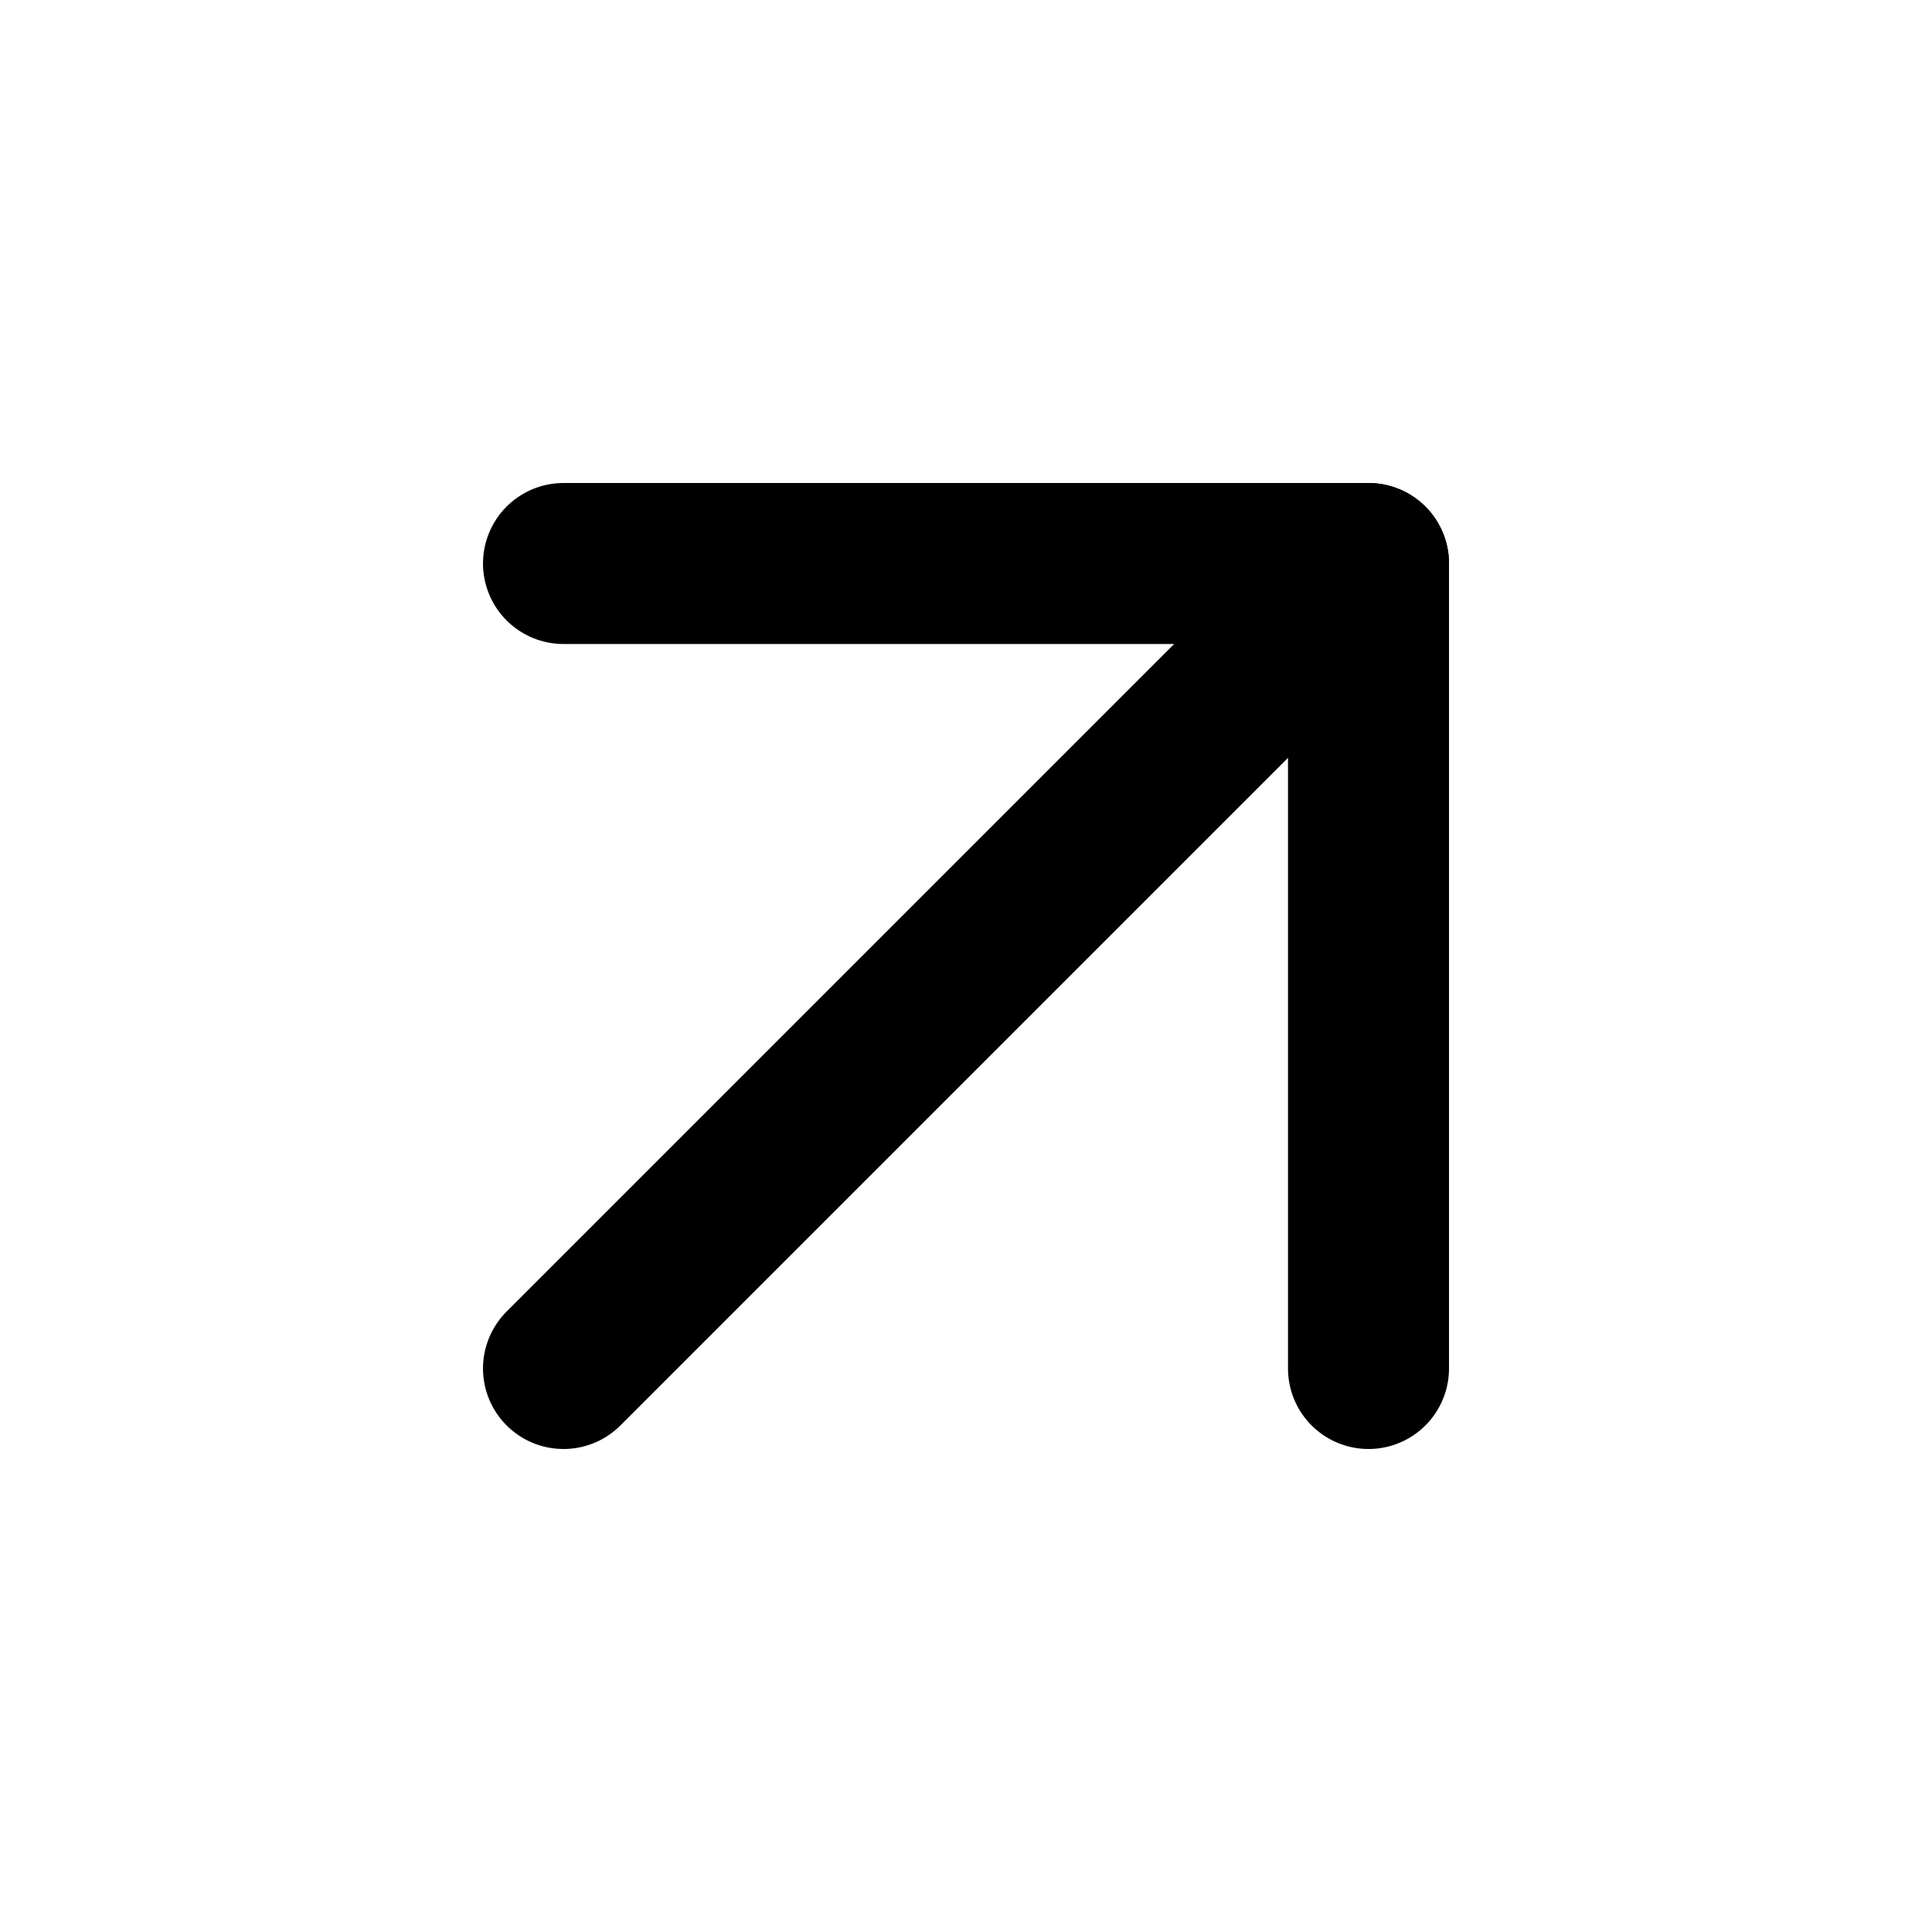
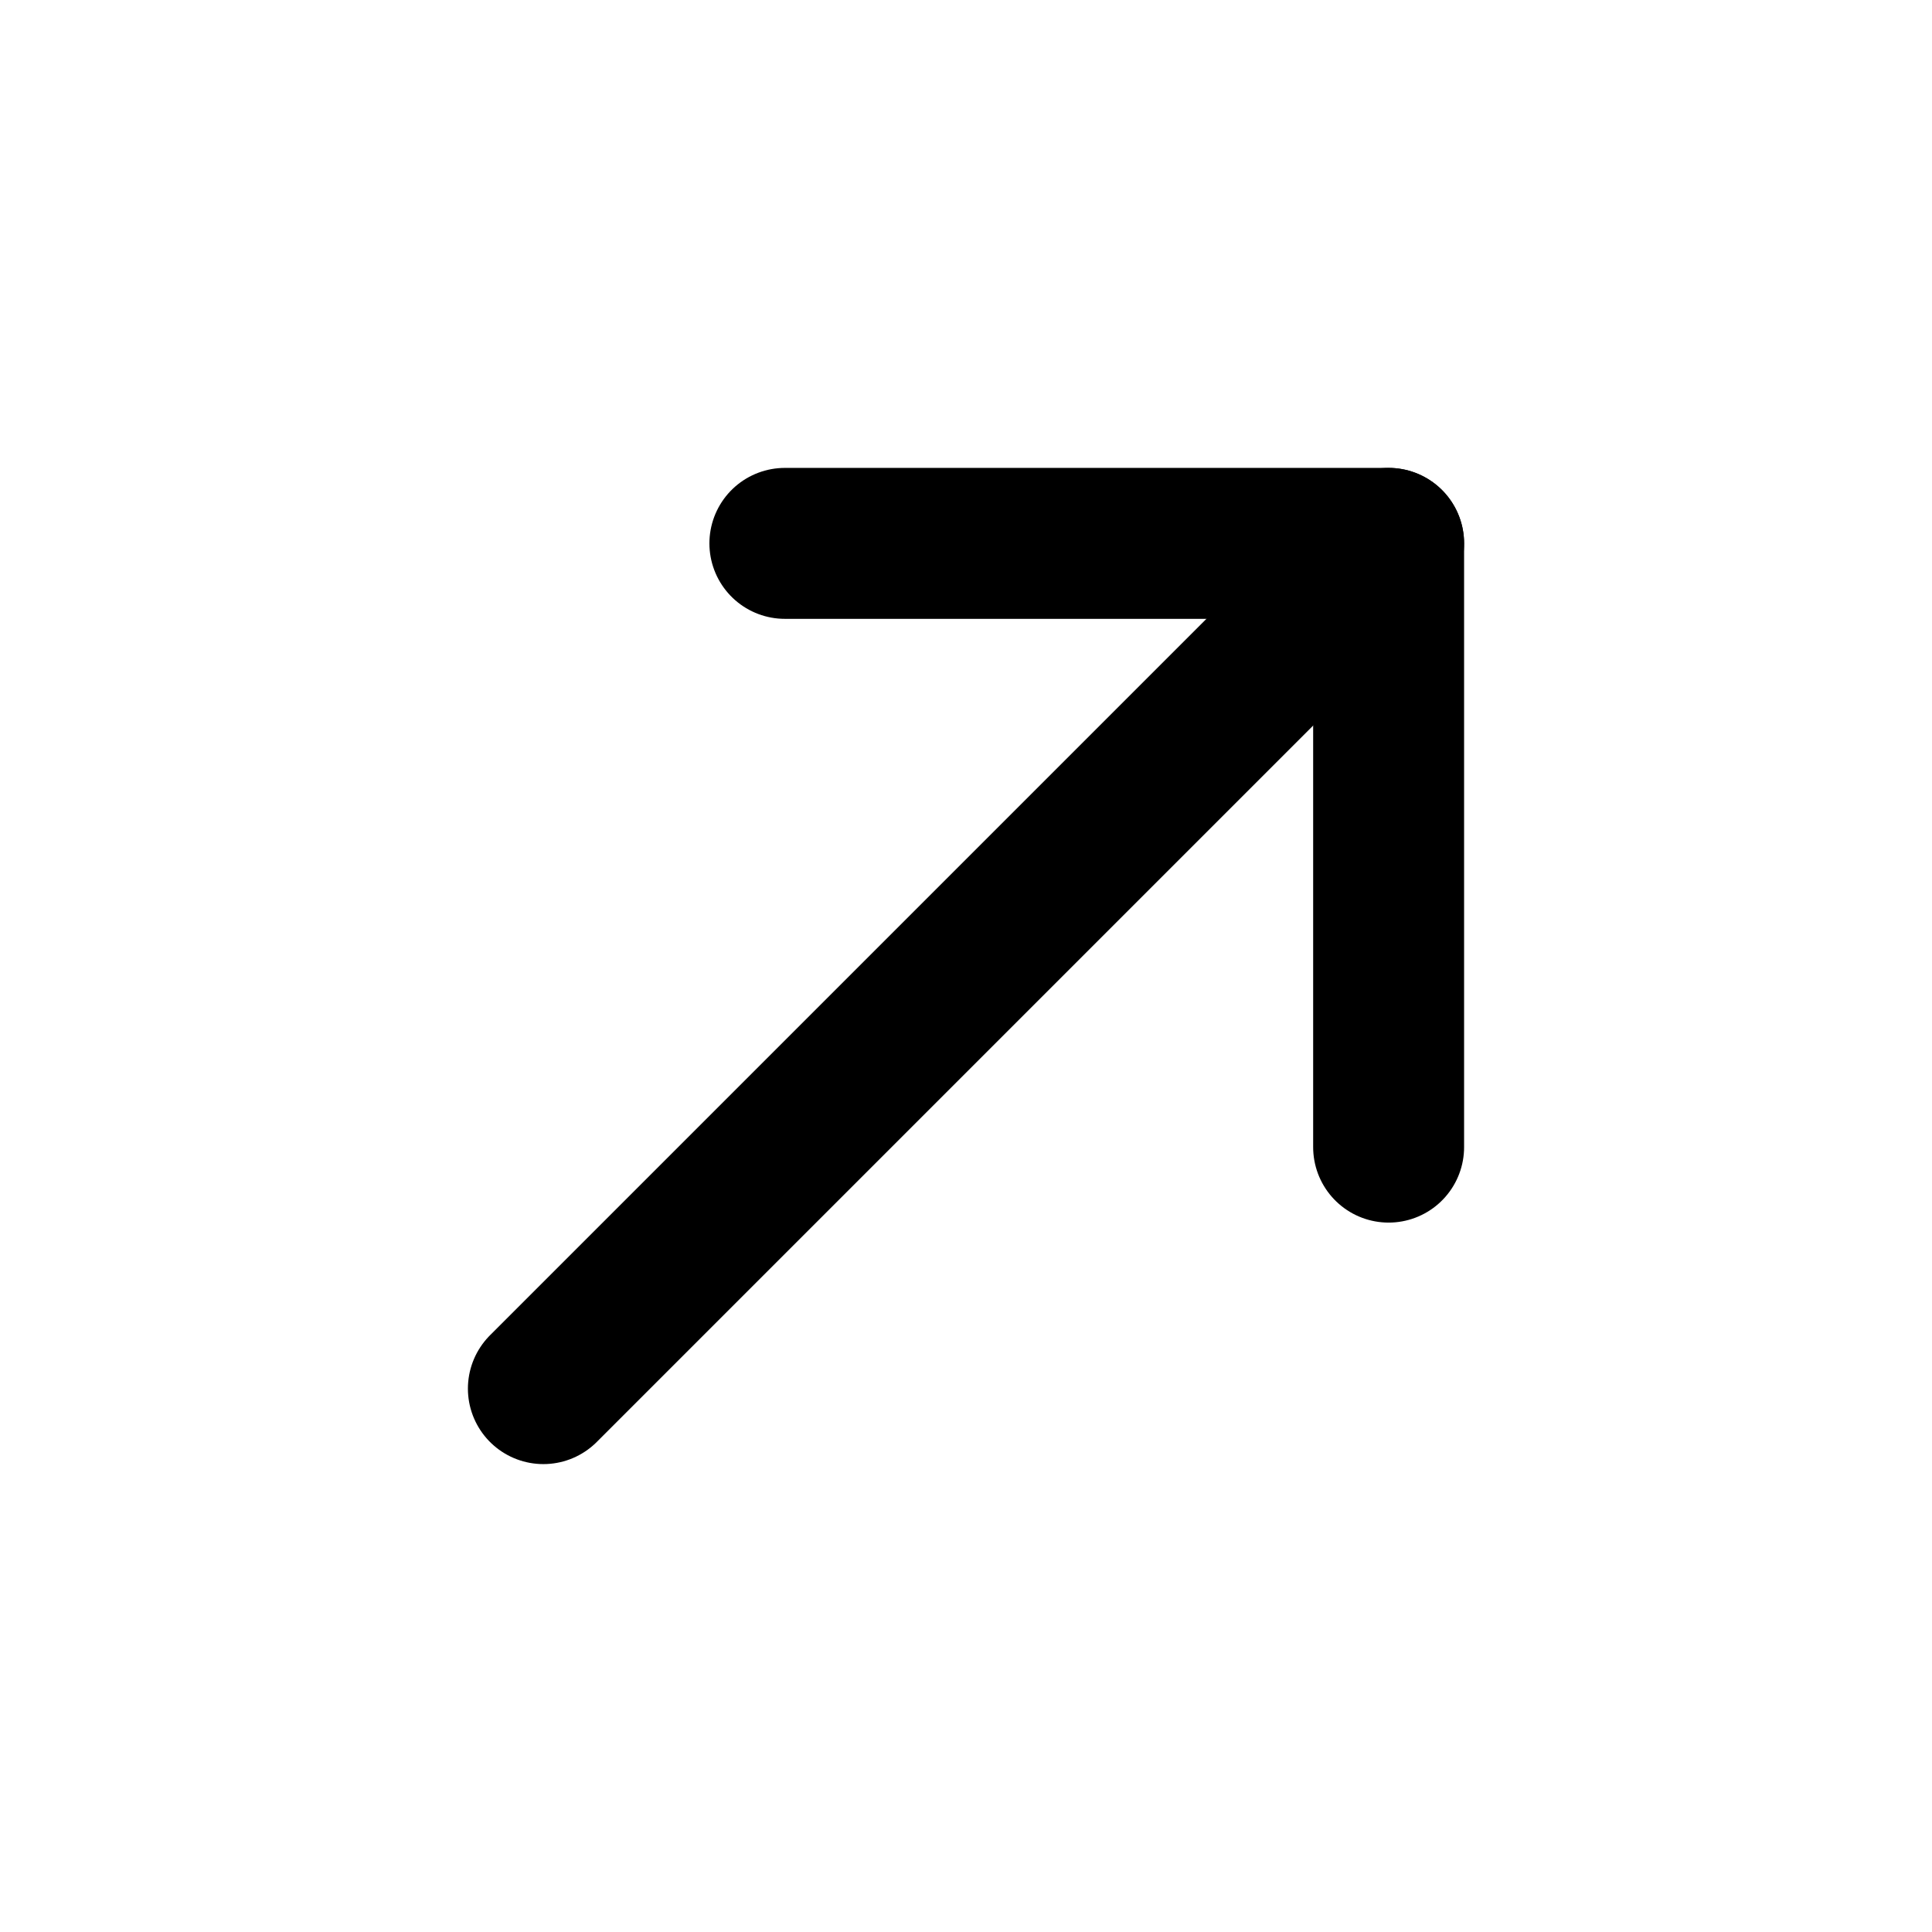
- <svg xmlns="http://www.w3.org/2000/svg" width="24" height="24" viewBox="0 0 24 24" fill="none" stroke="currentColor" stroke-width="2" stroke-linecap="round" stroke-linejoin="round" class="feather feather-arrow-up-right">
-   <line x1="7" y1="17" x2="17" y2="7" />
-   <polyline points="7 7 17 7 17 17" />
+ <svg xmlns="http://www.w3.org/2000/svg" viewBox="0 0 16 16" fill="none" stroke="currentColor" stroke-width="1.25" stroke-linecap="round" stroke-linejoin="round">
+   <path d="M4.5 11.5 11.5 4.5" />
+   <path d="M6.5 4.5h5v5" />
</svg>
